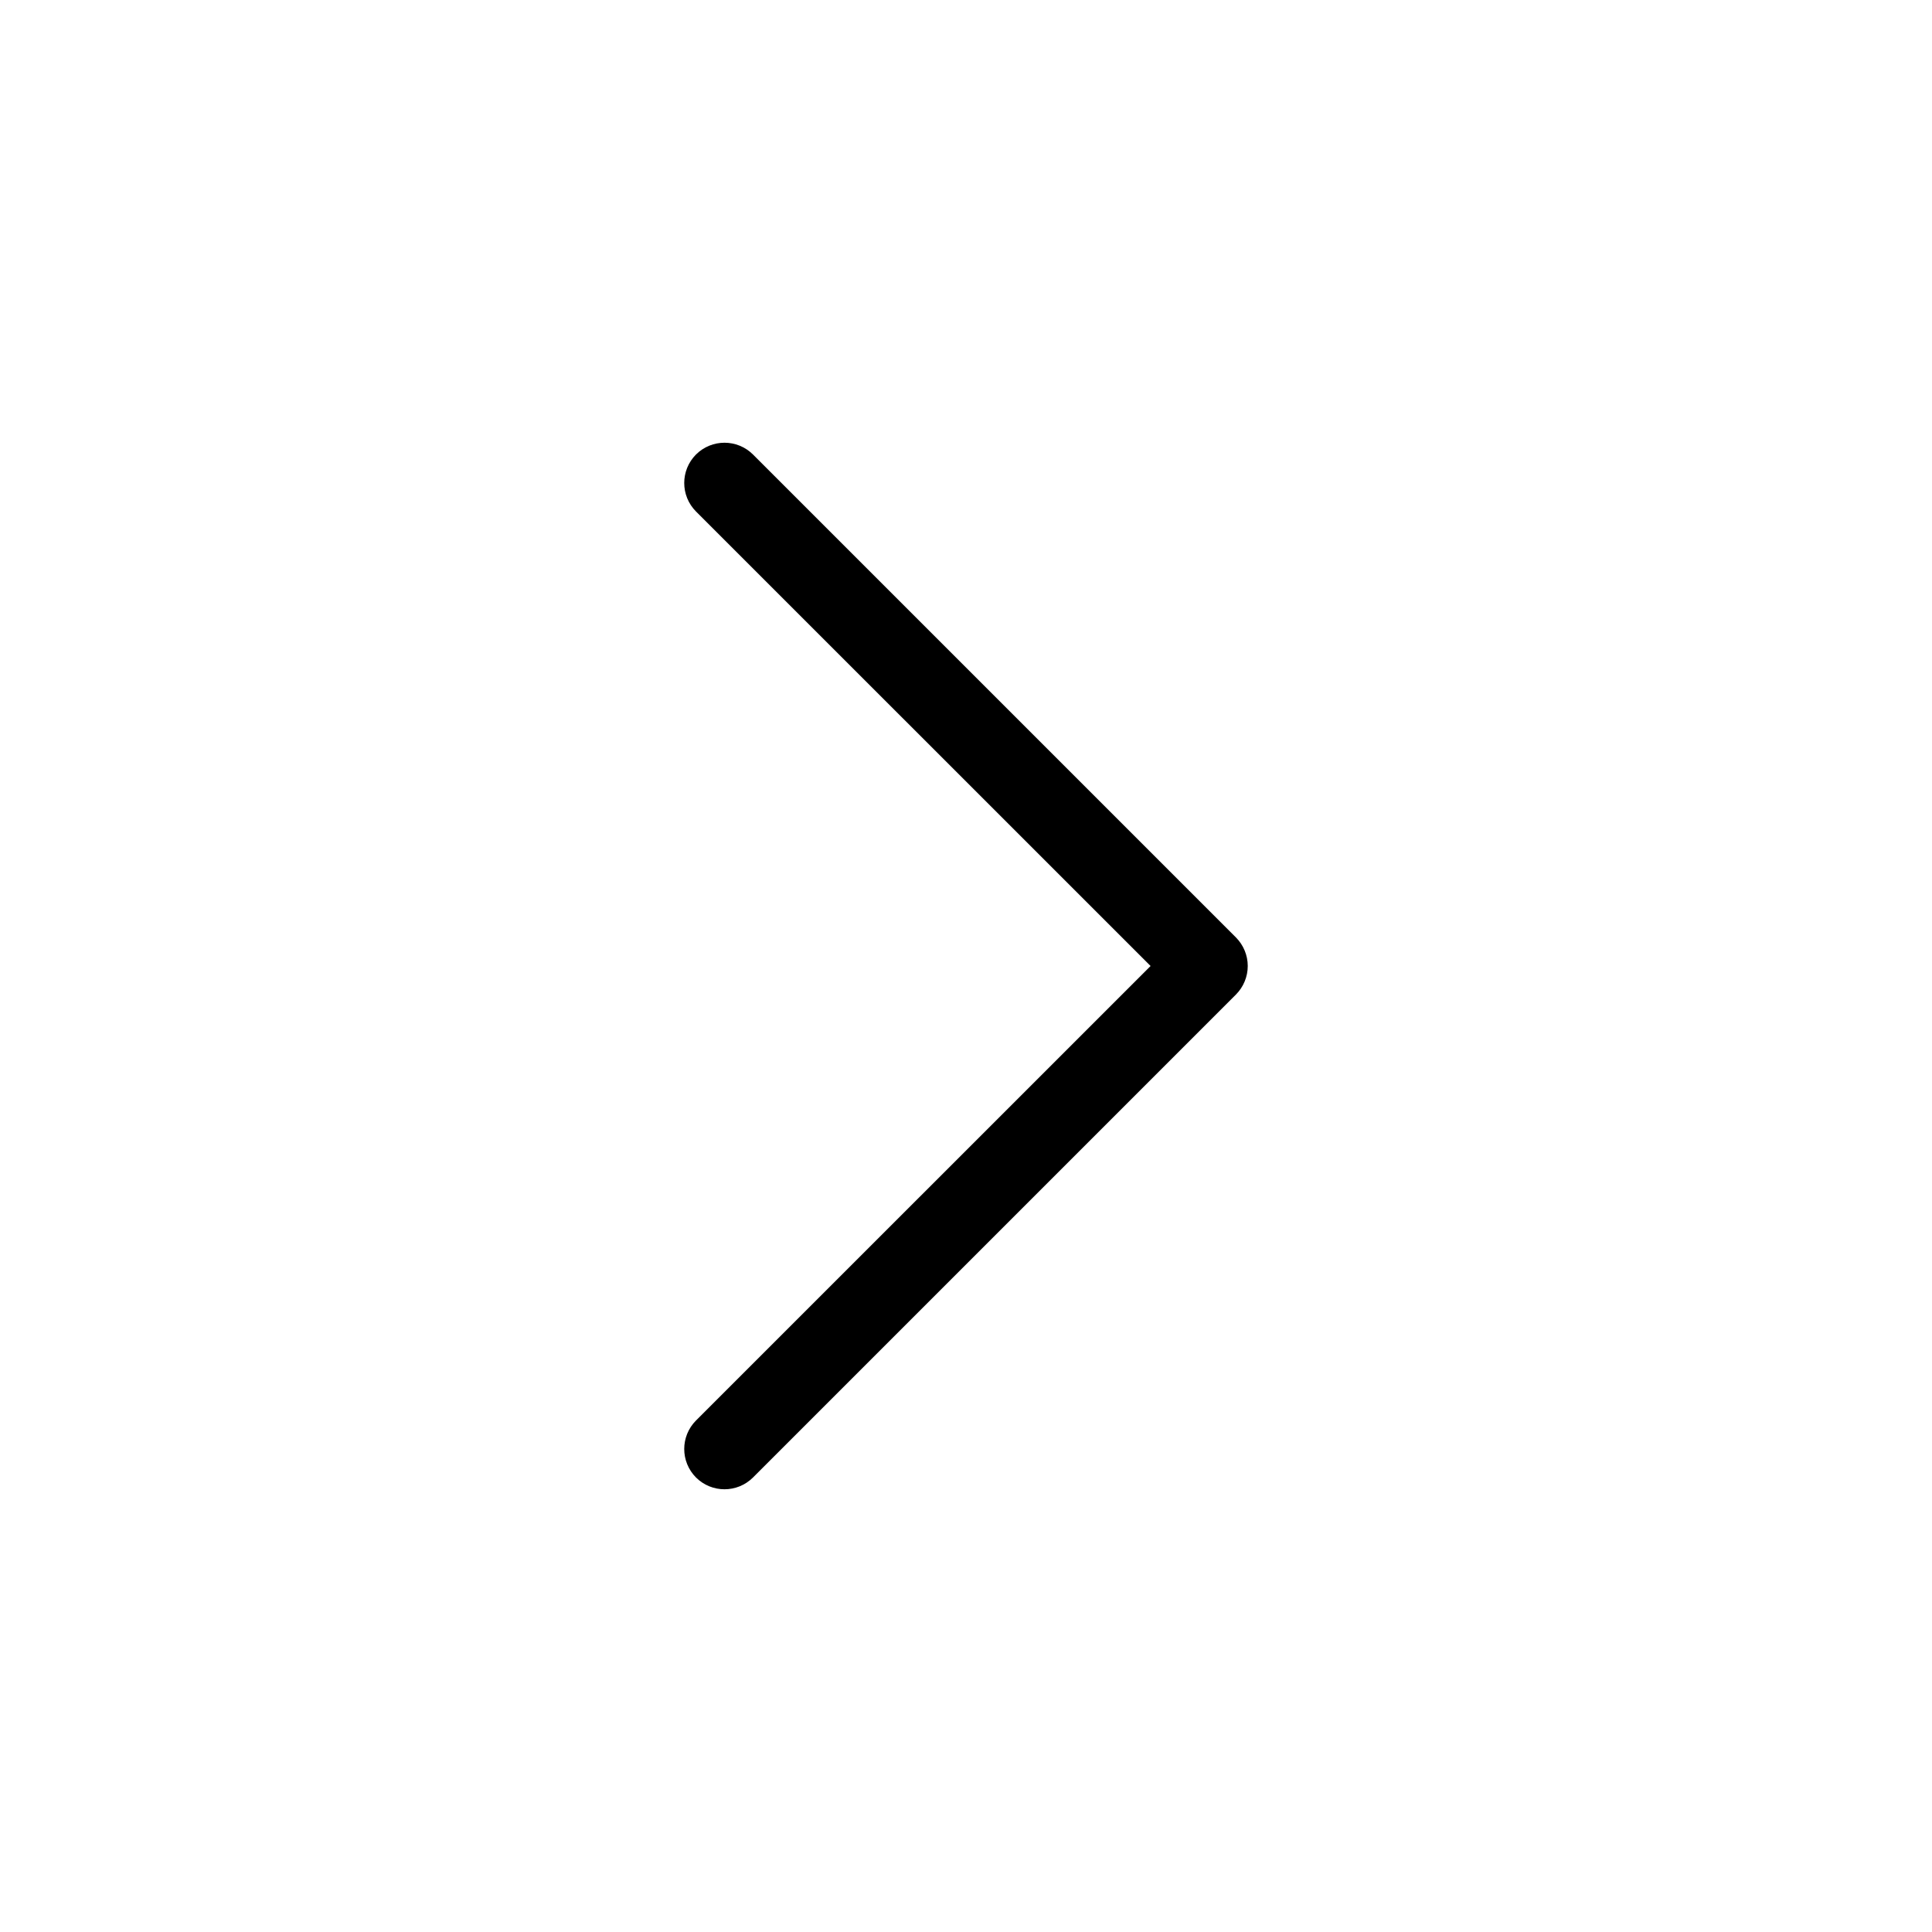
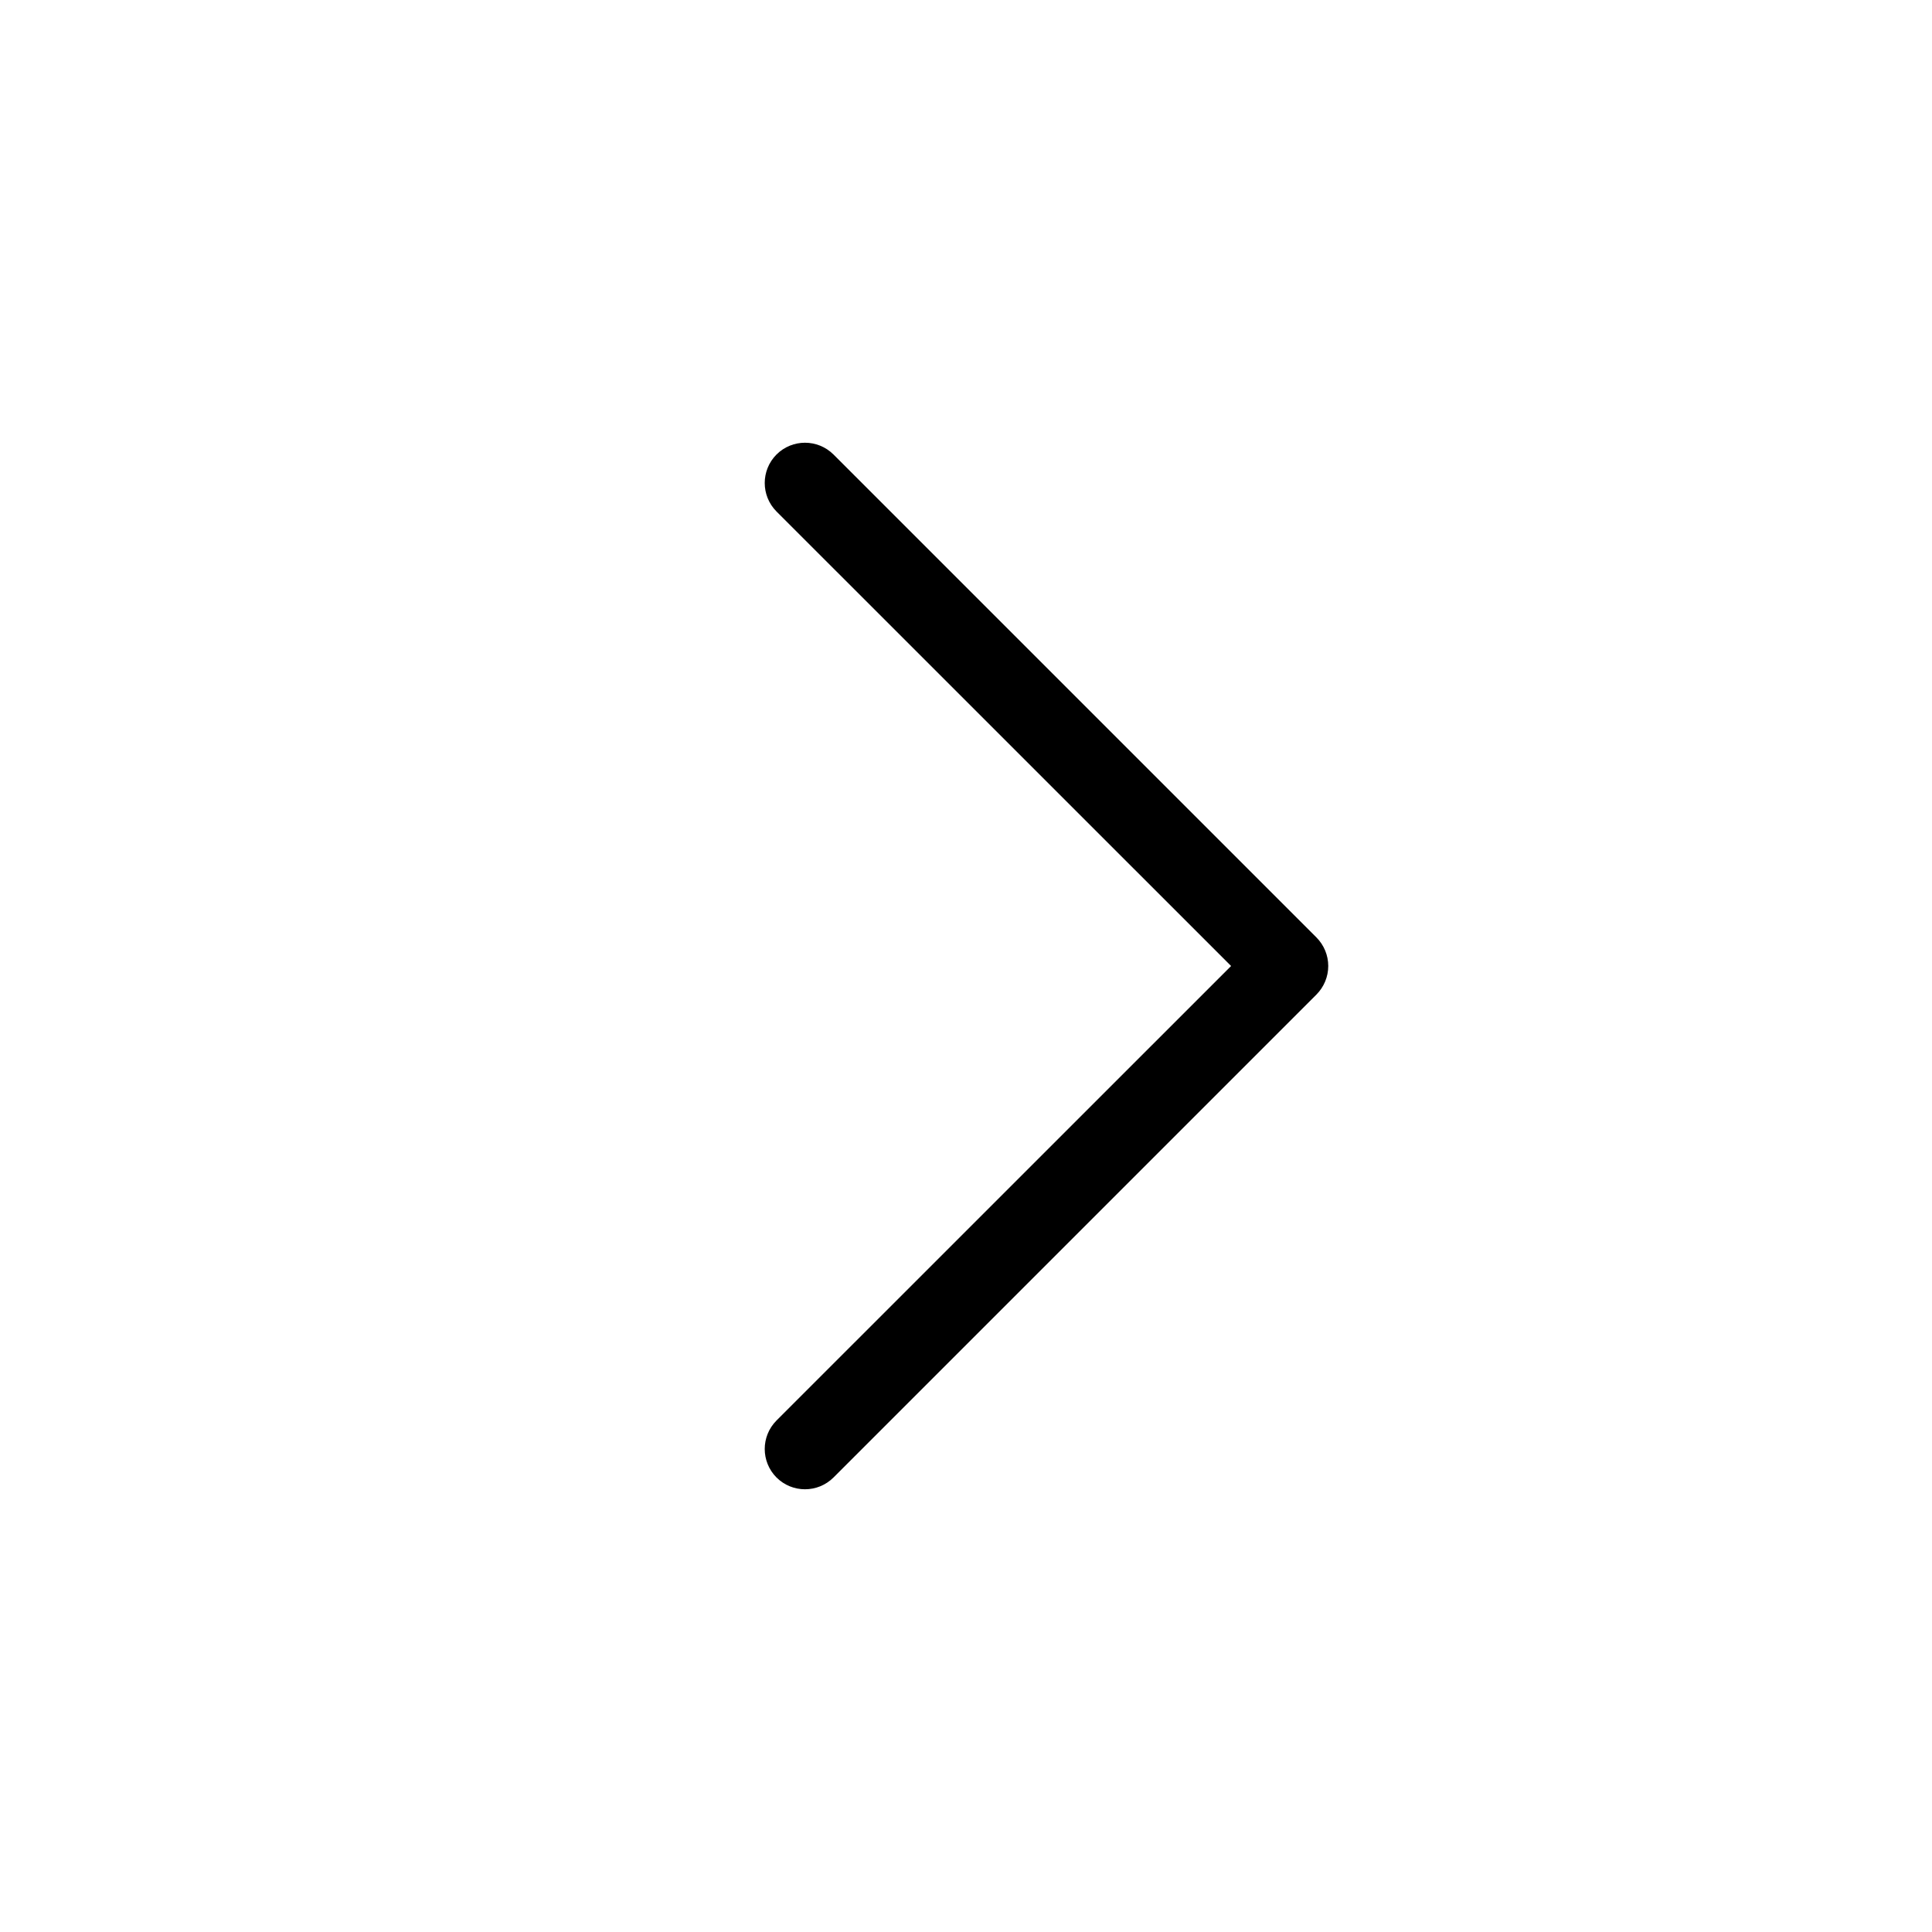
<svg xmlns="http://www.w3.org/2000/svg" width="24" height="24" viewBox="0 0 24 24" fill="none">
-   <path fill-rule="evenodd" clip-rule="evenodd" d="M8.646 5.646C8.842 5.451 9.158 5.451 9.354 5.646L15.354 11.646C15.447 11.74 15.5 11.867 15.5 12C15.5 12.133 15.447 12.26 15.354 12.354L9.354 18.354C9.158 18.549 8.842 18.549 8.646 18.354C8.451 18.158 8.451 17.842 8.646 17.646L14.293 12L8.646 6.354C8.451 6.158 8.451 5.842 8.646 5.646Z" fill="currentColor" />
+   <path fill-rule="evenodd" clip-rule="evenodd" d="M9.646 5.646C9.842 5.451 10.158 5.451 10.354 5.646L16.354 11.646C16.447 11.74 16.5 11.867 16.5 12C16.5 12.133 16.447 12.26 16.354 12.354L10.354 18.354C10.158 18.549 9.842 18.549 9.646 18.354C9.451 18.158 9.451 17.842 9.646 17.646L15.293 12L9.646 6.354C9.451 6.158 9.451 5.842 9.646 5.646Z" fill="currentColor" />
</svg>
